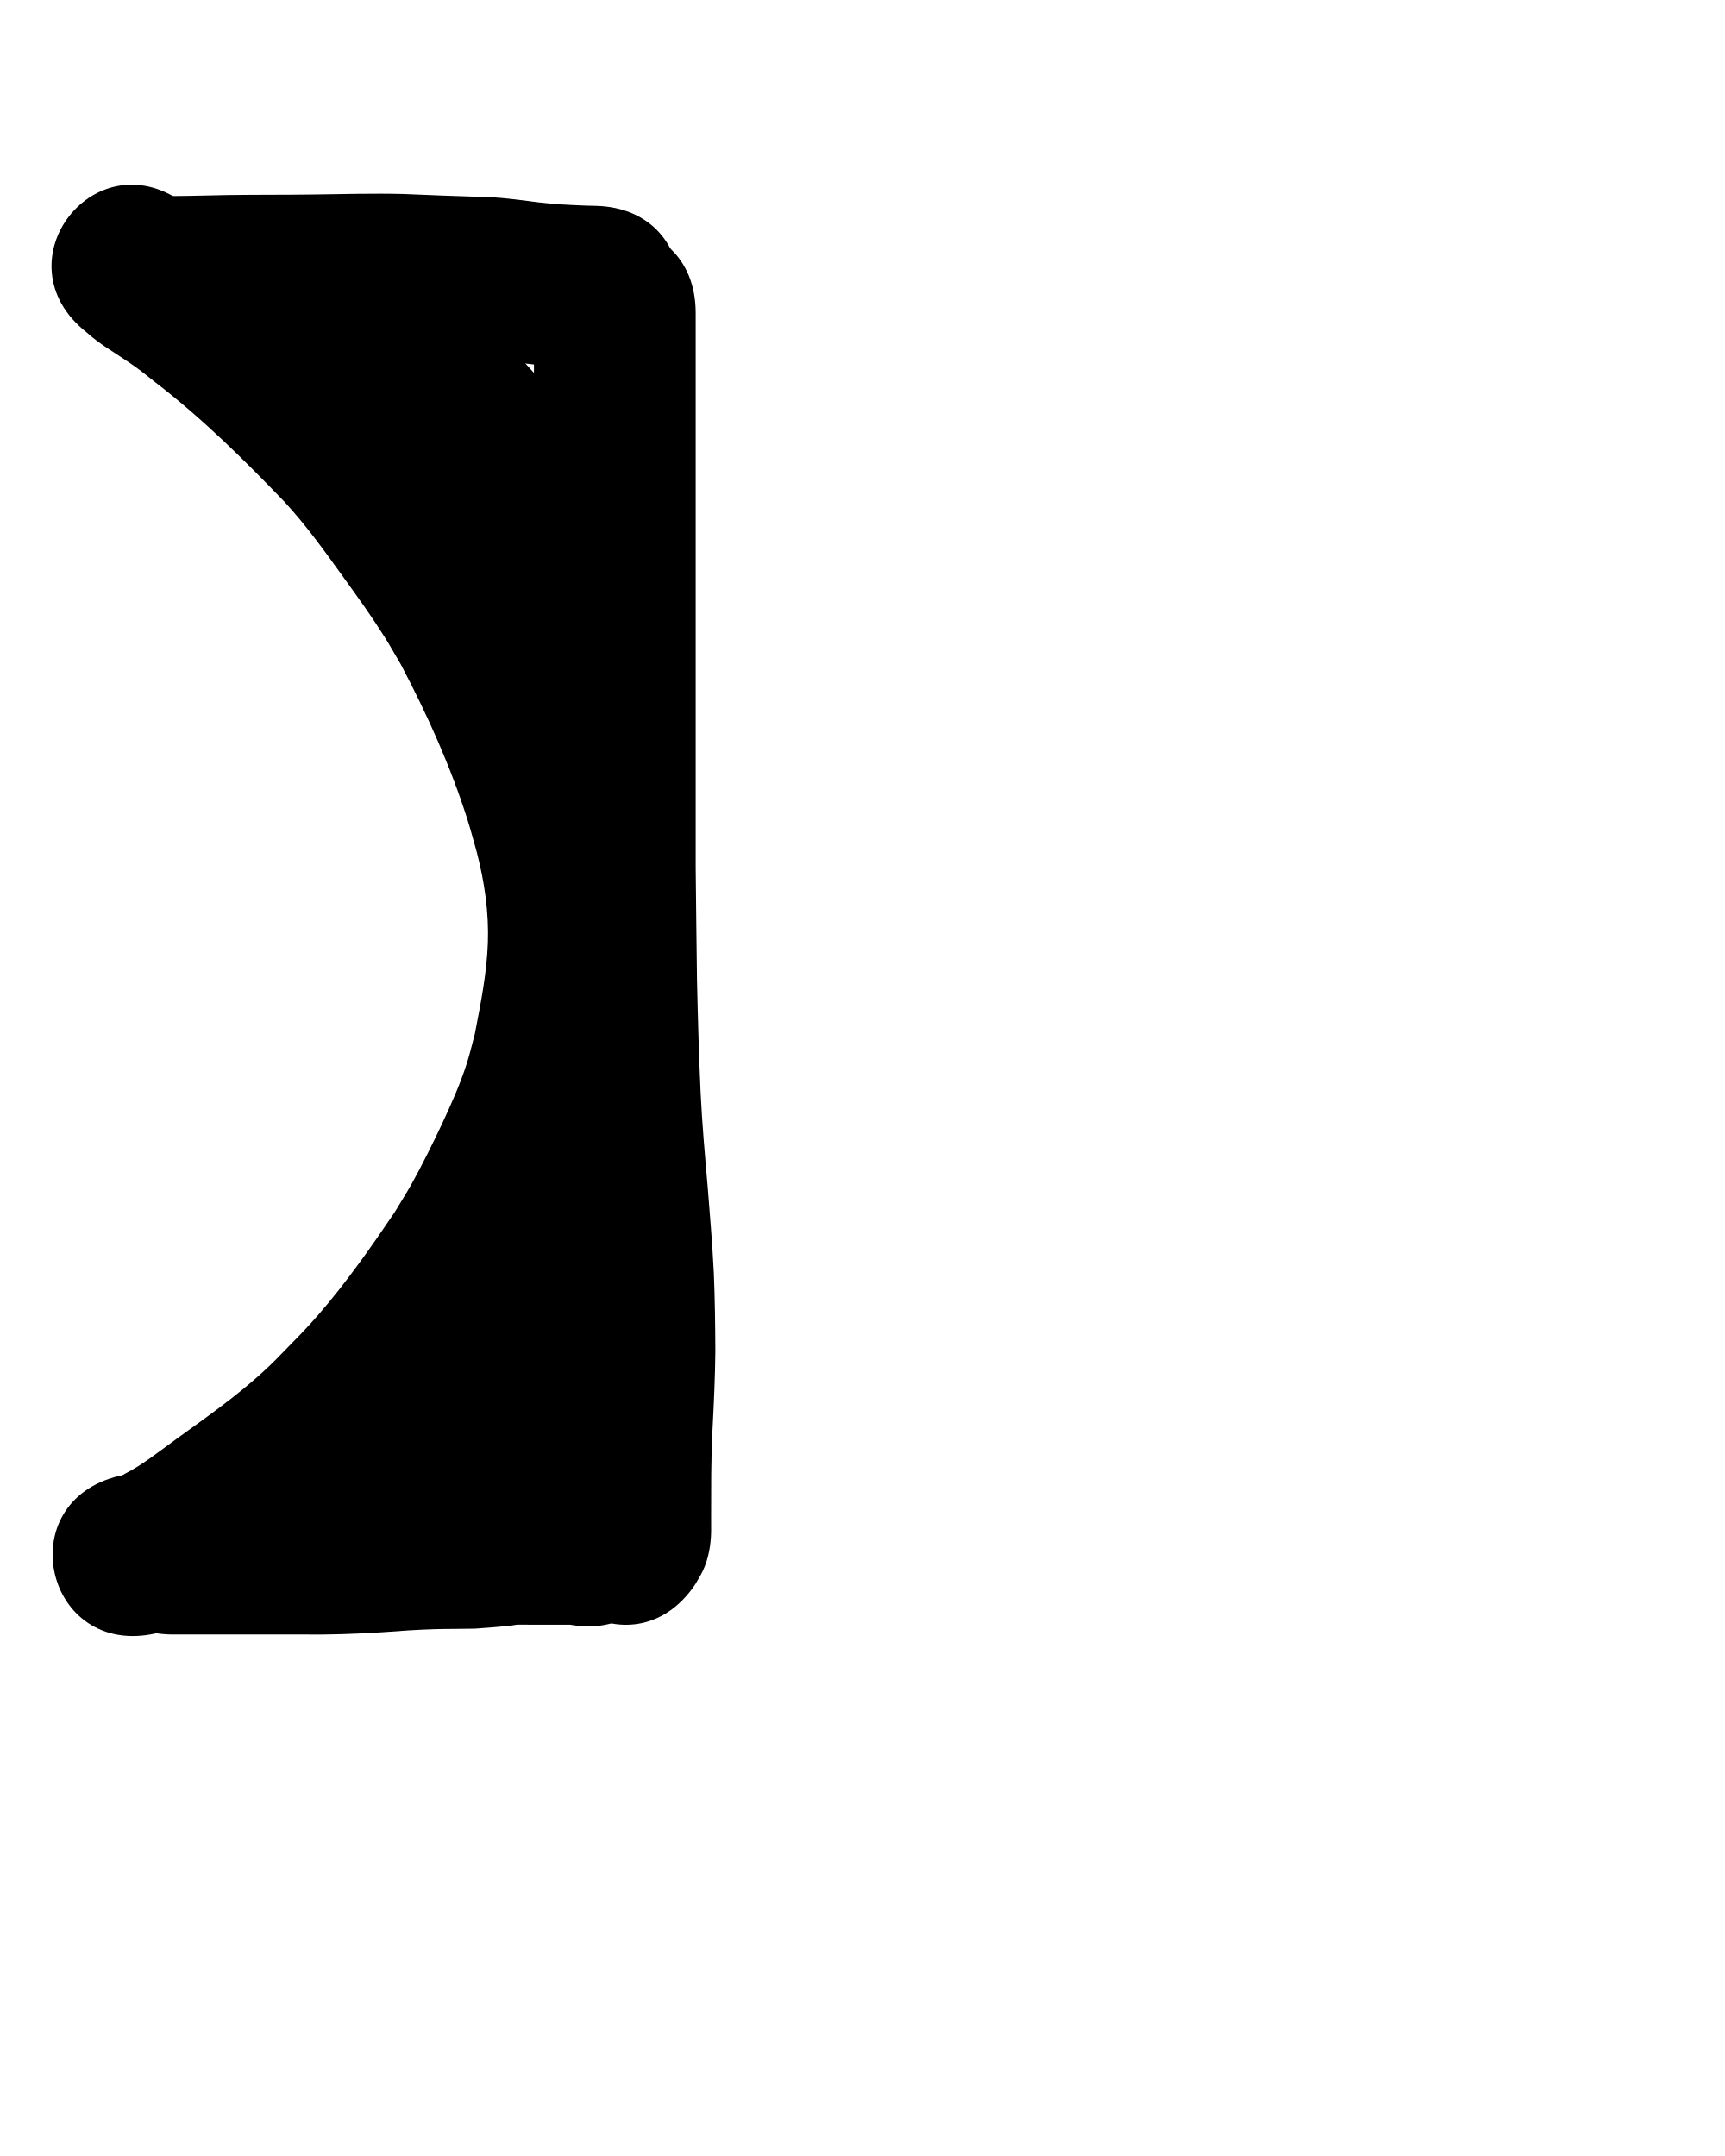
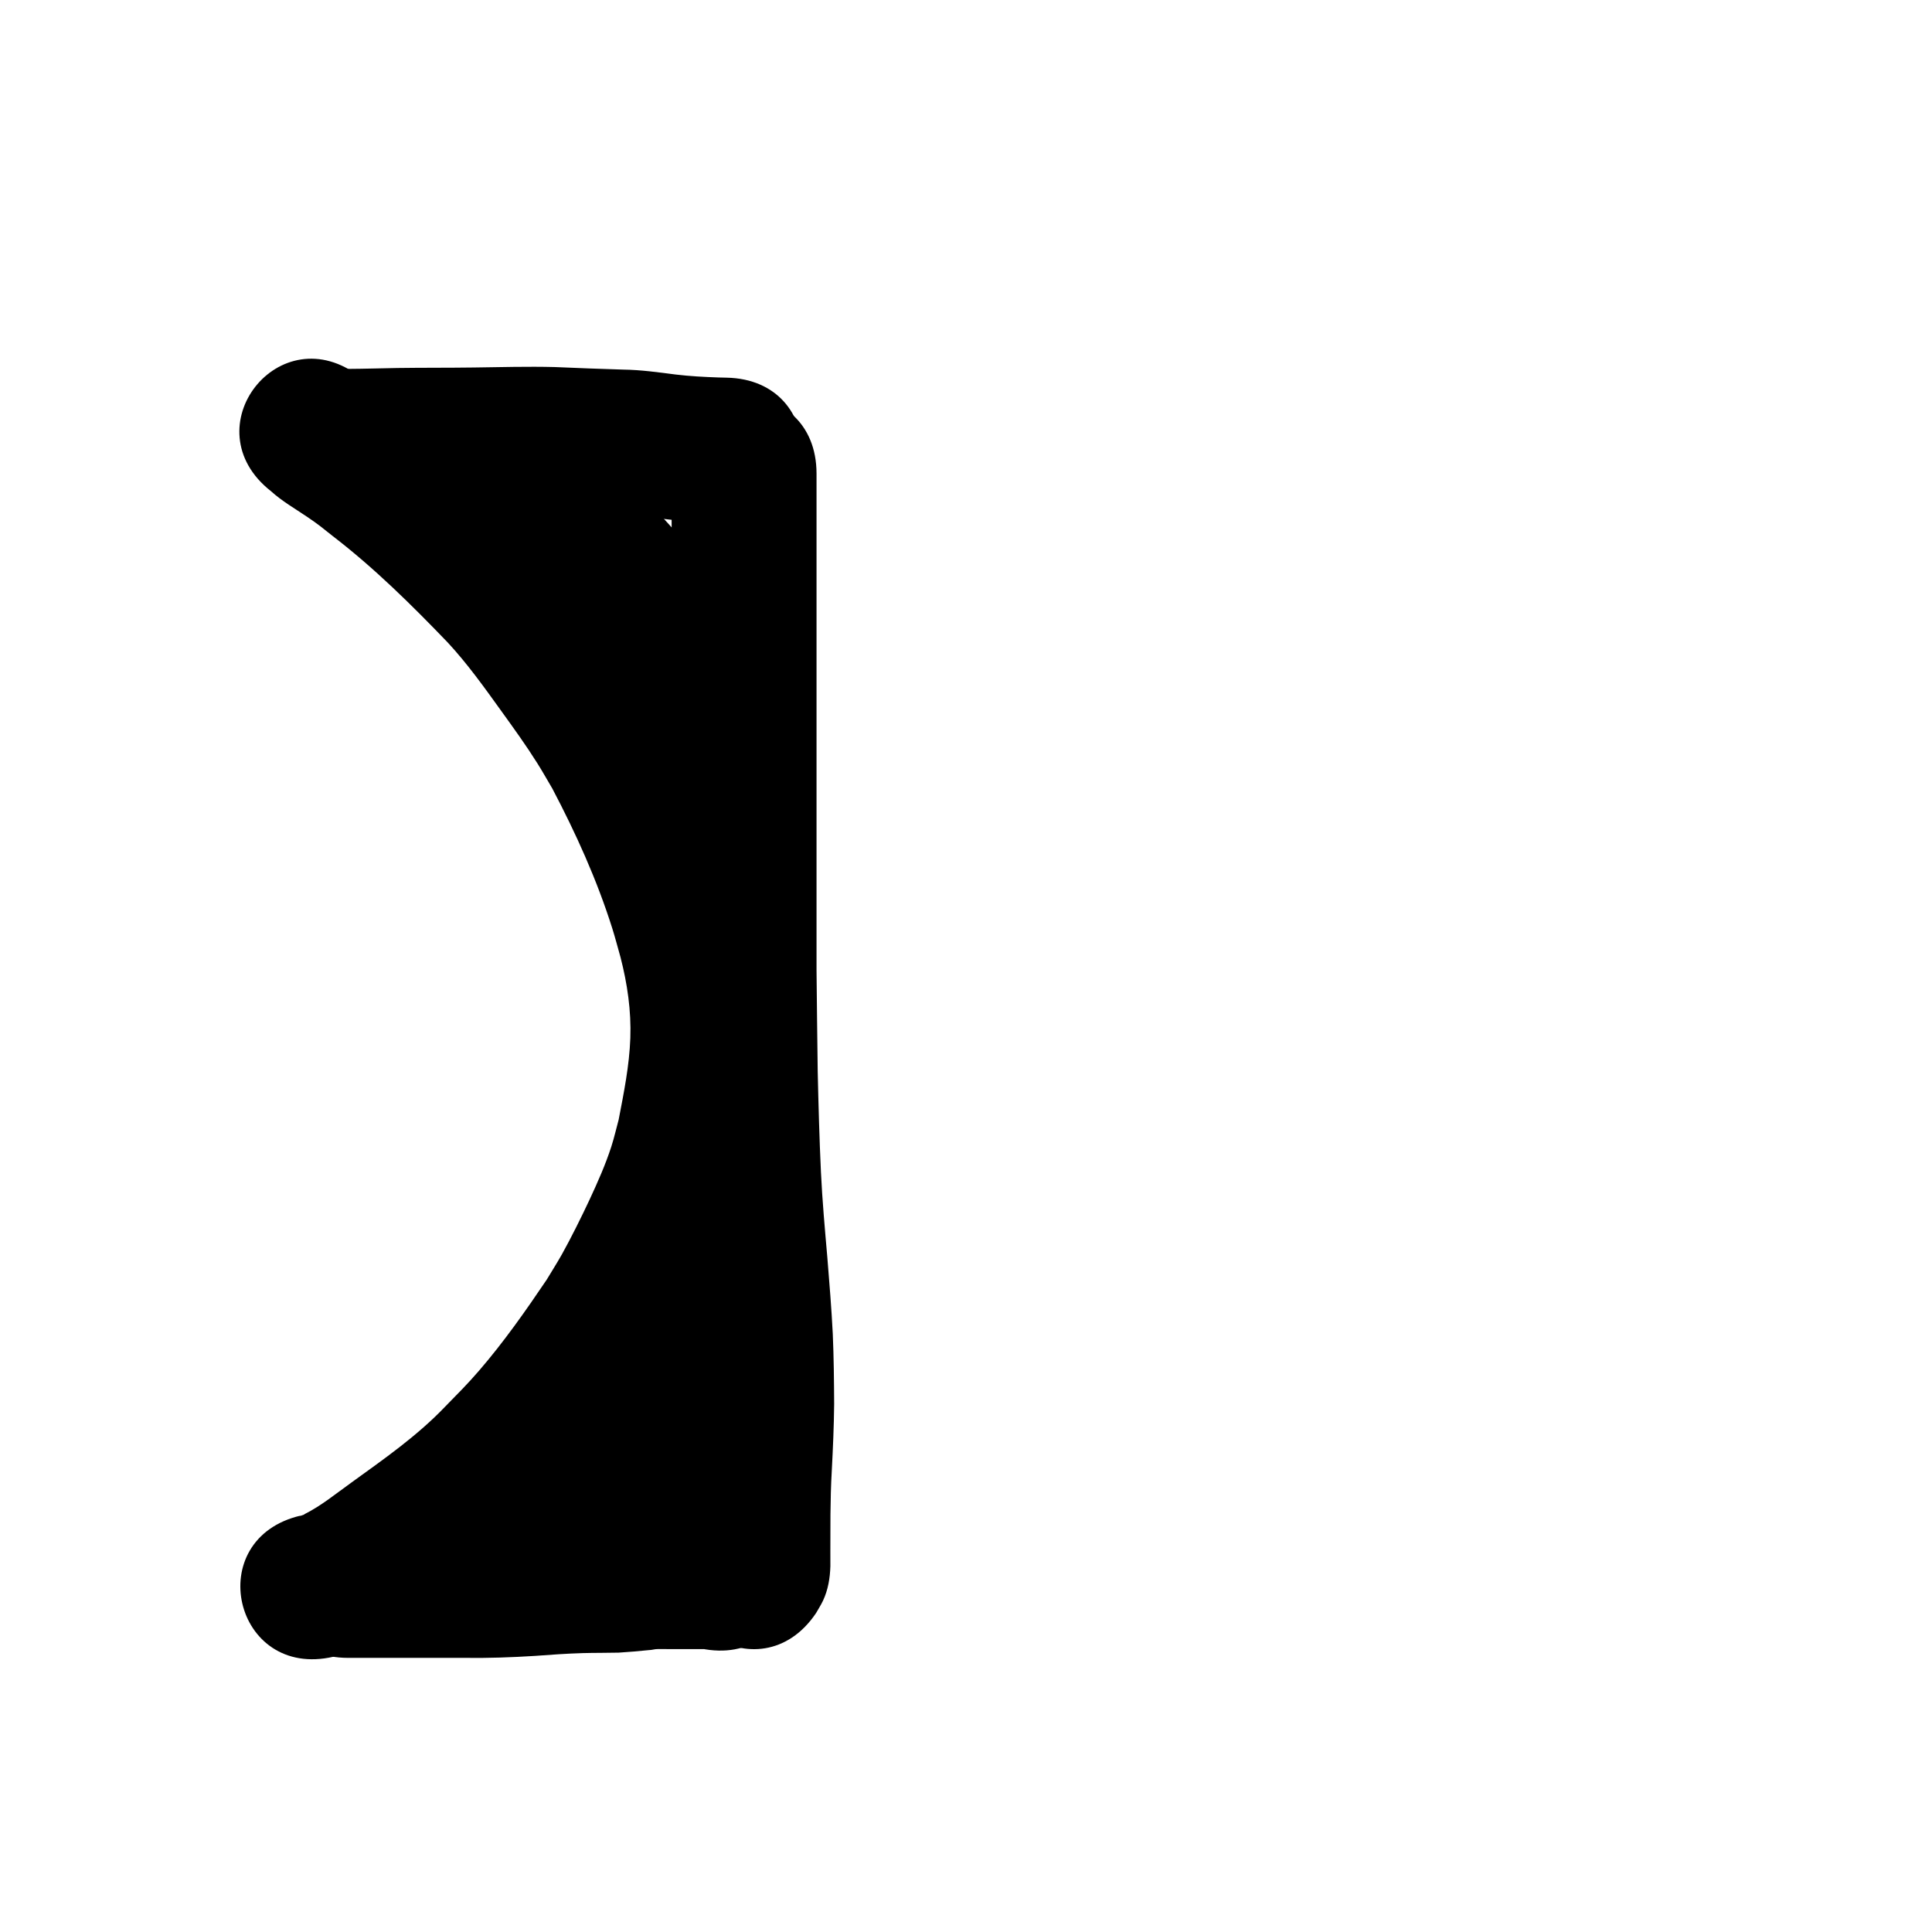
- <svg xmlns="http://www.w3.org/2000/svg" width="800" height="1000">
-   <path d="m 40.283,154.257 c 5.681,5.167 12.418,8.997 18.739,13.292 6.385,4.338 7.004,5.02 13.26,9.962 21.453,16.487 40.73,35.558 59.45,55.03 10.198,10.998 18.924,23.217 27.662,35.369 6.815,9.479 12.649,17.494 18.853,27.35 2.657,4.221 5.086,8.582 7.629,12.873 12.209,23.187 23.092,47.265 31.005,72.287 1.574,4.976 2.864,10.038 4.296,15.056 3.533,13.699 5.58,27.668 5.078,41.835 -0.505,14.259 -3.344,28.255 -6.033,42.213 -1.263,4.641 -2.316,9.344 -3.79,13.923 -2.994,9.296 -7.142,18.613 -11.252,27.442 -3.831,8.231 -9.871,20.401 -14.313,28.306 -2.519,4.482 -5.291,8.817 -7.936,13.225 -10.916,16.157 -22.173,32.207 -34.931,46.987 -6.272,7.266 -10.88,11.785 -17.54,18.608 -14.529,15.237 -31.825,27.236 -48.797,39.513 -7.836,5.621 -15.351,11.828 -24.008,16.175 0.074,0.369 -4.396,1.548 -1.94,0.739 -51.668,11.956 -34.76,85.025 16.908,73.069 v 0 c 6.854,-1.707 13.519,-4.035 19.783,-7.345 11.748,-6.241 22.656,-13.792 33.216,-21.871 20.541,-14.859 41.035,-29.534 58.608,-47.995 8.968,-9.252 13.297,-13.45 21.854,-23.446 15.101,-17.64 28.521,-36.707 41.291,-56.069 3.302,-5.582 6.746,-11.082 9.906,-16.745 4.959,-8.89 12.353,-23.759 16.574,-33.005 6.101,-13.362 10.736,-24.279 15.074,-38.372 1.942,-6.31 3.32,-12.779 4.981,-19.168 2.713,-14.5 4.64,-23.049 6.067,-37.818 0.659,-6.813 1.175,-13.651 1.248,-20.495 0.218,-20.499 -2.781,-40.744 -7.999,-60.536 -1.842,-6.304 -3.519,-12.659 -5.525,-18.913 -7.591,-23.666 -17.582,-47.357 -28.703,-69.582 -2.778,-5.551 -5.813,-10.968 -8.719,-16.453 -3.206,-5.342 -6.285,-10.763 -9.619,-16.026 -6.652,-10.504 -13.345,-19.799 -20.607,-29.869 -10.776,-14.943 -21.668,-29.86 -34.318,-43.306 -21.204,-21.954 -43.009,-43.462 -67.265,-62.075 -3.284,-2.548 -6.513,-5.168 -9.852,-7.643 -2.826,-2.094 -5.731,-4.08 -8.638,-6.058 C 95.444,101.635 90.555,99.043 86.555,95.233 44.818,62.513 -1.454,121.538 40.283,154.257 Z" />
-   <path d="m 80.251,758.114 c 8.751,0 17.502,0 26.253,0 11.316,0 22.632,0 33.948,0 12.165,0.174 24.318,-0.259 36.457,-1.025 8.252,-0.629 16.507,-1.197 24.78,-1.448 6.167,-0.164 12.337,-0.083 18.504,-0.237 5.223,-0.327 10.442,-0.77 15.647,-1.31 1.54,-0.009 3.097,-0.58 4.636,-0.543 0.524,0.016 1.068,0.005 1.598,0.005 1.621,0.003 3.241,0.005 4.862,0.006 2.632,10e-4 5.264,10e-4 7.895,0.002 2.577,6e-5 5.153,2e-5 7.73,0 1.254,-0.068 9.11,0.133 2.366,-0.091 -3.122,-0.408 -3.876,-0.589 -2.314,-0.251 51.872,11.034 67.477,-62.325 15.604,-73.359 v 0 c -3.004,-0.634 -0.95,-0.226 -6.192,-1.054 -3.158,-0.178 -6.302,-0.324 -9.464,-0.246 -2.576,2e-5 -5.151,6e-5 -7.727,0 -2.616,-10e-5 -5.232,-1.8e-4 -7.847,-0.002 -1.65,-0.001 -3.3,-0.004 -4.95,-0.006 -2.141,0.002 -4.283,0.018 -6.421,0.153 -2.694,0.189 -5.38,0.466 -8.055,0.844 -3.131,0.515 -6.364,0.398 -9.504,0.882 -6.229,0.225 -12.47,-0.023 -18.7,0.243 -9.093,0.289 -18.171,0.856 -27.241,1.565 -10.542,0.687 -21.097,1.031 -31.663,0.872 -11.316,0 -22.632,0 -33.948,0 -8.751,0 -17.502,0 -26.253,0 -53.033,0 -53.033,75 0,75 z" />
-   <path d="m 80.018,165.94 c 8.96,-0.021 17.917,-0.33 26.876,-0.476 13.087,-0.17 26.176,-0.079 39.262,-0.254 12.969,-0.088 25.943,-0.642 38.911,-0.251 11.799,0.508 23.599,0.979 35.404,1.317 6.624,0.084 13.173,1.126 19.728,1.967 9.605,1.194 19.273,1.731 28.94,2.084 3.799,0.108 1.995,0.064 5.412,0.137 53.021,1.119 54.604,-73.864 1.583,-74.983 v 0 c -2.692,-0.055 -1.261,-0.022 -4.294,-0.105 -7.378,-0.262 -14.758,-0.638 -22.091,-1.522 -9.012,-1.157 -18.028,-2.432 -27.133,-2.547 -11.834,-0.338 -23.661,-0.826 -35.489,-1.319 -14.001,-0.359 -28.003,0.051 -42.005,0.23 -13.151,0.187 -26.305,0.066 -39.457,0.257 -8.549,0.141 -17.097,0.429 -25.647,0.466 -53.033,0 -53.033,75 0,75 z" />
-   <path d="m 247.635,145.179 c 0,12.969 0,25.938 0,38.907 0,19.846 0,39.693 0,59.539 0,19.679 0,39.358 0,59.037 0,17.14 0,34.28 0,51.42 0,16.064 0,32.128 0,48.192 0.212,17.824 0.34,35.649 0.616,53.472 0.408,18.151 0.901,36.299 1.75,54.435 0.738,15.763 2.145,31.482 3.513,47.199 0.97,12.256 2.015,24.507 2.627,36.787 0.45,10.977 0.561,21.964 0.618,32.949 -0.151,10.113 -0.603,20.222 -1.132,30.322 -0.501,8.534 -0.688,17.081 -0.782,25.628 -0.056,6.566 -0.056,13.132 -0.053,19.698 0.002,2.655 0.006,5.311 0.008,7.966 0.008,-4.236 0.754,-8.487 2.512,-12.374 0.82,-1.812 1.881,-3.505 2.821,-5.258 -29.554,44.035 32.721,85.83 62.275,41.795 v 0 c 1.19,-2.125 2.532,-4.171 3.571,-6.374 2.635,-5.588 3.646,-11.739 3.821,-17.857 -0.002,-2.645 -0.006,-5.29 -0.008,-7.936 -0.003,-6.283 -0.004,-12.566 0.049,-18.848 0.08,-7.512 0.237,-15.024 0.684,-22.525 0.602,-11.533 1.116,-23.077 1.233,-34.626 -0.064,-12.117 -0.195,-24.237 -0.712,-36.345 -0.675,-13.187 -1.749,-26.347 -2.814,-39.508 -1.282,-14.722 -2.614,-29.444 -3.313,-44.208 -0.817,-17.354 -1.277,-34.718 -1.676,-52.086 -0.273,-17.435 -0.389,-34.872 -0.607,-52.307 0,-16.064 0,-32.128 0,-48.192 0,-17.14 0,-34.28 0,-51.42 0,-19.679 0,-39.358 0,-59.037 0,-19.846 0,-39.693 0,-59.539 0,-12.969 0,-25.938 0,-38.907 0,-53.033 -75,-53.033 -75,0 z" />
-   <path d="m 252.669,564.627 c -15.342,8.482 -24.471,21.626 -33.31,36.213 -7.955,13.514 -17.996,25.601 -28.085,37.543 -6.496,7.314 -12.475,15.04 -17.471,23.454 -4.01,6.773 -6.102,14.252 -6.905,22.027 -0.143,3.052 -0.108,1.641 -0.131,4.232 0.017,53.033 75.017,53.009 75,-0.025 v 0 c -0.03,0.833 -0.006,0.309 -0.092,1.572 -0.423,3.395 -1.126,6.903 -2.998,9.828 2.089,-4.626 7.101,-8.632 9.905,-12.707 12.679,-15.029 25.101,-30.372 35.103,-47.361 1.745,-2.965 2.24,-3.87 3.906,-6.512 0.371,-0.589 0.837,-1.123 1.137,-1.75 0.242,-0.506 -0.661,-0.345 -0.826,-0.305 46.817,-24.913 11.584,-91.122 -35.233,-66.209 z" />
-   <path d="m 149.552,180.903 c 6.083,3.064 10.601,8.469 15.225,13.319 11.321,11.852 22.749,23.601 33.379,36.084 4.778,5.189 8.106,11.22 10.836,17.653 2.923,7.623 6.493,14.946 10.509,22.046 1.12,2.072 2.498,3.984 3.725,5.989 0.073,0.119 -0.161,-0.228 -0.238,-0.344 -0.35,-0.526 -0.423,-0.742 -0.805,-1.471 22.143,48.189 90.292,16.875 68.15,-31.314 v 0 c -1.661,-3.42 -3.454,-6.76 -5.613,-9.894 -2.791,-4.881 -5.081,-9.979 -7.088,-15.239 -2.351,-5.248 -3.077,-7.133 -5.842,-12.226 -4.646,-8.557 -10.302,-16.509 -16.61,-23.918 -11.632,-13.58 -23.98,-26.498 -36.372,-39.384 -11.725,-12.099 -23.546,-23.233 -39.249,-30.038 -48.604,-21.217 -78.609,47.52 -30.005,68.736 z" />
+ <svg xmlns="http://www.w3.org/2000/svg" width="1000" height="1000">
+   <path d="m 140.283,254.257 c 5.681,5.167 12.418,8.997 18.739,13.292 6.385,4.338 7.004,5.02 13.26,9.962 21.453,16.487 40.73,35.558 59.45,55.03 10.198,10.998 18.924,23.217 27.662,35.369 6.815,9.479 12.649,17.494 18.853,27.35 2.657,4.221 5.086,8.582 7.629,12.873 12.209,23.187 23.092,47.265 31.005,72.287 1.574,4.976 2.864,10.038 4.296,15.056 3.533,13.699 5.58,27.668 5.078,41.835 -0.505,14.259 -3.344,28.255 -6.033,42.213 -1.263,4.641 -2.316,9.344 -3.79,13.923 -2.994,9.296 -7.142,18.613 -11.252,27.442 -3.831,8.231 -9.871,20.401 -14.313,28.306 -2.519,4.482 -5.291,8.817 -7.936,13.225 -10.916,16.157 -22.173,32.207 -34.931,46.987 -6.272,7.266 -10.88,11.785 -17.54,18.608 -14.529,15.237 -31.825,27.236 -48.797,39.513 -7.836,5.621 -15.351,11.828 -24.008,16.175 0.073,0.369 -4.396,1.548 -1.94,0.739 -51.668,11.956 -34.76,85.025 16.908,73.069 v 0 c 6.854,-1.707 13.519,-4.035 19.783,-7.345 11.748,-6.241 22.656,-13.792 33.216,-21.871 20.541,-14.859 41.035,-29.534 58.608,-47.995 8.968,-9.252 13.297,-13.45 21.854,-23.446 15.101,-17.64 28.521,-36.707 41.291,-56.069 3.302,-5.582 6.746,-11.082 9.906,-16.745 4.959,-8.89 12.353,-23.759 16.574,-33.005 6.101,-13.362 10.736,-24.279 15.074,-38.372 1.942,-6.31 3.32,-12.779 4.981,-19.168 2.713,-14.5 4.64,-23.049 6.067,-37.817 0.659,-6.813 1.175,-13.651 1.248,-20.495 0.218,-20.499 -2.781,-40.744 -7.999,-60.536 -1.842,-6.304 -3.519,-12.659 -5.525,-18.913 -7.591,-23.666 -17.582,-47.357 -28.703,-69.582 -2.778,-5.551 -5.813,-10.968 -8.719,-16.453 -3.206,-5.342 -6.285,-10.763 -9.619,-16.026 -6.652,-10.504 -13.345,-19.799 -20.607,-29.869 -10.776,-14.943 -21.668,-29.86 -34.318,-43.306 -21.204,-21.954 -43.009,-43.462 -67.265,-62.075 -3.284,-2.548 -6.513,-5.168 -9.852,-7.643 -2.826,-2.094 -5.731,-4.08 -8.638,-6.058 -4.534,-3.085 -9.423,-5.677 -13.423,-9.487 -41.737,-32.719 -88.009,26.305 -46.272,59.024 z" />
+   <path d="m 180.251,858.114 c 8.751,0 17.502,0 26.253,0 11.316,0 22.632,0 33.948,0 12.165,0.174 24.318,-0.259 36.457,-1.025 8.252,-0.629 16.507,-1.197 24.78,-1.448 6.167,-0.164 12.337,-0.083 18.504,-0.237 5.223,-0.327 10.442,-0.77 15.647,-1.31 1.54,-0.009 3.097,-0.58 4.636,-0.543 0.524,0.016 1.068,0.005 1.598,0.005 1.621,0.003 3.241,0.005 4.862,0.006 2.632,10e-4 5.264,10e-4 7.895,0.002 2.577,6e-5 5.153,2e-5 7.73,0 1.254,-0.068 9.11,0.133 2.366,-0.091 -3.122,-0.408 -3.876,-0.589 -2.314,-0.251 51.872,11.034 67.477,-62.325 15.604,-73.359 v 0 c -3.004,-0.634 -0.95,-0.226 -6.192,-1.054 -3.158,-0.178 -6.302,-0.324 -9.464,-0.246 -2.576,2e-5 -5.151,6e-5 -7.727,0 -2.616,-10e-5 -5.232,-1.8e-4 -7.847,-0.002 -1.65,-0.001 -3.3,-0.004 -4.95,-0.006 -2.141,0.002 -4.283,0.018 -6.421,0.153 -2.694,0.189 -5.38,0.466 -8.055,0.844 -3.131,0.515 -6.364,0.398 -9.504,0.882 -6.229,0.225 -12.47,-0.023 -18.7,0.243 -9.093,0.289 -18.171,0.856 -27.241,1.565 -10.542,0.687 -21.097,1.031 -31.663,0.872 -11.316,0 -22.632,0 -33.948,0 -8.751,0 -17.502,0 -26.253,0 -53.033,0 -53.033,75 0,75 z" />
+   <path d="m 180.018,265.94 c 8.96,-0.021 17.917,-0.33 26.876,-0.476 13.087,-0.17 26.176,-0.079 39.262,-0.254 12.969,-0.088 25.943,-0.642 38.911,-0.251 11.799,0.508 23.599,0.979 35.404,1.317 6.624,0.084 13.173,1.126 19.728,1.967 9.605,1.194 19.273,1.731 28.94,2.084 3.799,0.108 1.995,0.064 5.412,0.137 53.021,1.119 54.604,-73.864 1.583,-74.983 v 0 c -2.692,-0.056 -1.261,-0.021 -4.294,-0.105 -7.378,-0.262 -14.758,-0.638 -22.091,-1.522 -9.012,-1.157 -18.028,-2.432 -27.133,-2.547 -11.834,-0.338 -23.661,-0.826 -35.489,-1.319 -14.001,-0.359 -28.003,0.051 -42.005,0.23 -13.151,0.187 -26.305,0.066 -39.457,0.257 -8.549,0.141 -17.097,0.428 -25.647,0.466 -53.033,0 -53.033,75 0,75 z" />
+   <path d="m 347.635,245.179 c 0,12.969 0,25.938 0,38.907 0,19.846 0,39.693 0,59.539 0,19.679 0,39.358 0,59.037 0,17.14 0,34.28 0,51.42 0,16.064 0,32.128 0,48.192 0.212,17.824 0.34,35.649 0.616,53.472 0.408,18.151 0.901,36.299 1.75,54.435 0.738,15.763 2.145,31.482 3.513,47.199 0.97,12.256 2.015,24.507 2.627,36.787 0.45,10.977 0.561,21.964 0.618,32.949 -0.151,10.113 -0.603,20.222 -1.132,30.322 -0.501,8.534 -0.688,17.081 -0.782,25.628 -0.056,6.566 -0.056,13.132 -0.053,19.698 0.002,2.655 0.006,5.311 0.008,7.966 0.008,-4.236 0.754,-8.487 2.512,-12.374 0.82,-1.812 1.881,-3.505 2.821,-5.258 -29.554,44.035 32.721,85.83 62.275,41.795 v 0 c 1.19,-2.125 2.532,-4.171 3.571,-6.374 2.635,-5.588 3.646,-11.739 3.821,-17.857 -0.002,-2.645 -0.006,-5.29 -0.008,-7.936 -0.003,-6.283 -0.004,-12.566 0.049,-18.848 0.08,-7.512 0.237,-15.024 0.684,-22.525 0.602,-11.533 1.116,-23.077 1.233,-34.626 -0.064,-12.117 -0.195,-24.237 -0.712,-36.345 -0.675,-13.187 -1.749,-26.347 -2.814,-39.508 -1.282,-14.722 -2.614,-29.444 -3.313,-44.208 -0.817,-17.354 -1.277,-34.718 -1.676,-52.086 -0.273,-17.435 -0.389,-34.872 -0.607,-52.307 0,-16.064 0,-32.128 0,-48.192 0,-17.14 0,-34.28 0,-51.42 0,-19.679 0,-39.358 0,-59.037 0,-19.846 0,-39.693 0,-59.539 0,-12.969 0,-25.938 0,-38.907 0,-53.033 -75,-53.033 -75,0 z" />
+   <path d="m 352.669,664.627 c -15.342,8.482 -24.471,21.626 -33.31,36.213 -7.955,13.514 -17.996,25.601 -28.085,37.543 -6.496,7.314 -12.475,15.04 -17.471,23.454 -4.01,6.773 -6.102,14.252 -6.905,22.027 -0.143,3.052 -0.108,1.641 -0.131,4.232 0.017,53.033 75.017,53.009 75,-0.025 v 0 c -0.03,0.833 -0.006,0.309 -0.092,1.572 -0.423,3.395 -1.126,6.903 -2.998,9.828 2.089,-4.626 7.101,-8.632 9.905,-12.707 12.679,-15.029 25.101,-30.372 35.103,-47.361 1.745,-2.965 2.24,-3.87 3.906,-6.512 0.371,-0.589 0.837,-1.123 1.137,-1.75 0.242,-0.506 -0.661,-0.345 -0.826,-0.305 46.817,-24.913 11.584,-91.122 -35.233,-66.209 z" />
+   <path d="m 249.552,280.903 c 6.083,3.064 10.601,8.469 15.225,13.319 11.321,11.852 22.749,23.601 33.379,36.084 4.778,5.189 8.106,11.22 10.836,17.653 2.923,7.623 6.493,14.946 10.509,22.046 1.12,2.072 2.498,3.984 3.725,5.989 0.073,0.119 -0.161,-0.228 -0.238,-0.344 -0.35,-0.526 -0.423,-0.742 -0.805,-1.471 22.143,48.189 90.292,16.875 68.15,-31.314 v 0 c -1.661,-3.42 -3.454,-6.76 -5.613,-9.894 -2.791,-4.881 -5.081,-9.979 -7.088,-15.239 -2.351,-5.248 -3.077,-7.133 -5.842,-12.226 -4.646,-8.557 -10.302,-16.509 -16.61,-23.918 -11.632,-13.58 -23.98,-26.498 -36.372,-39.384 -11.725,-12.099 -23.546,-23.233 -39.249,-30.038 -48.604,-21.217 -78.609,47.52 -30.005,68.736 z" />
</svg>
